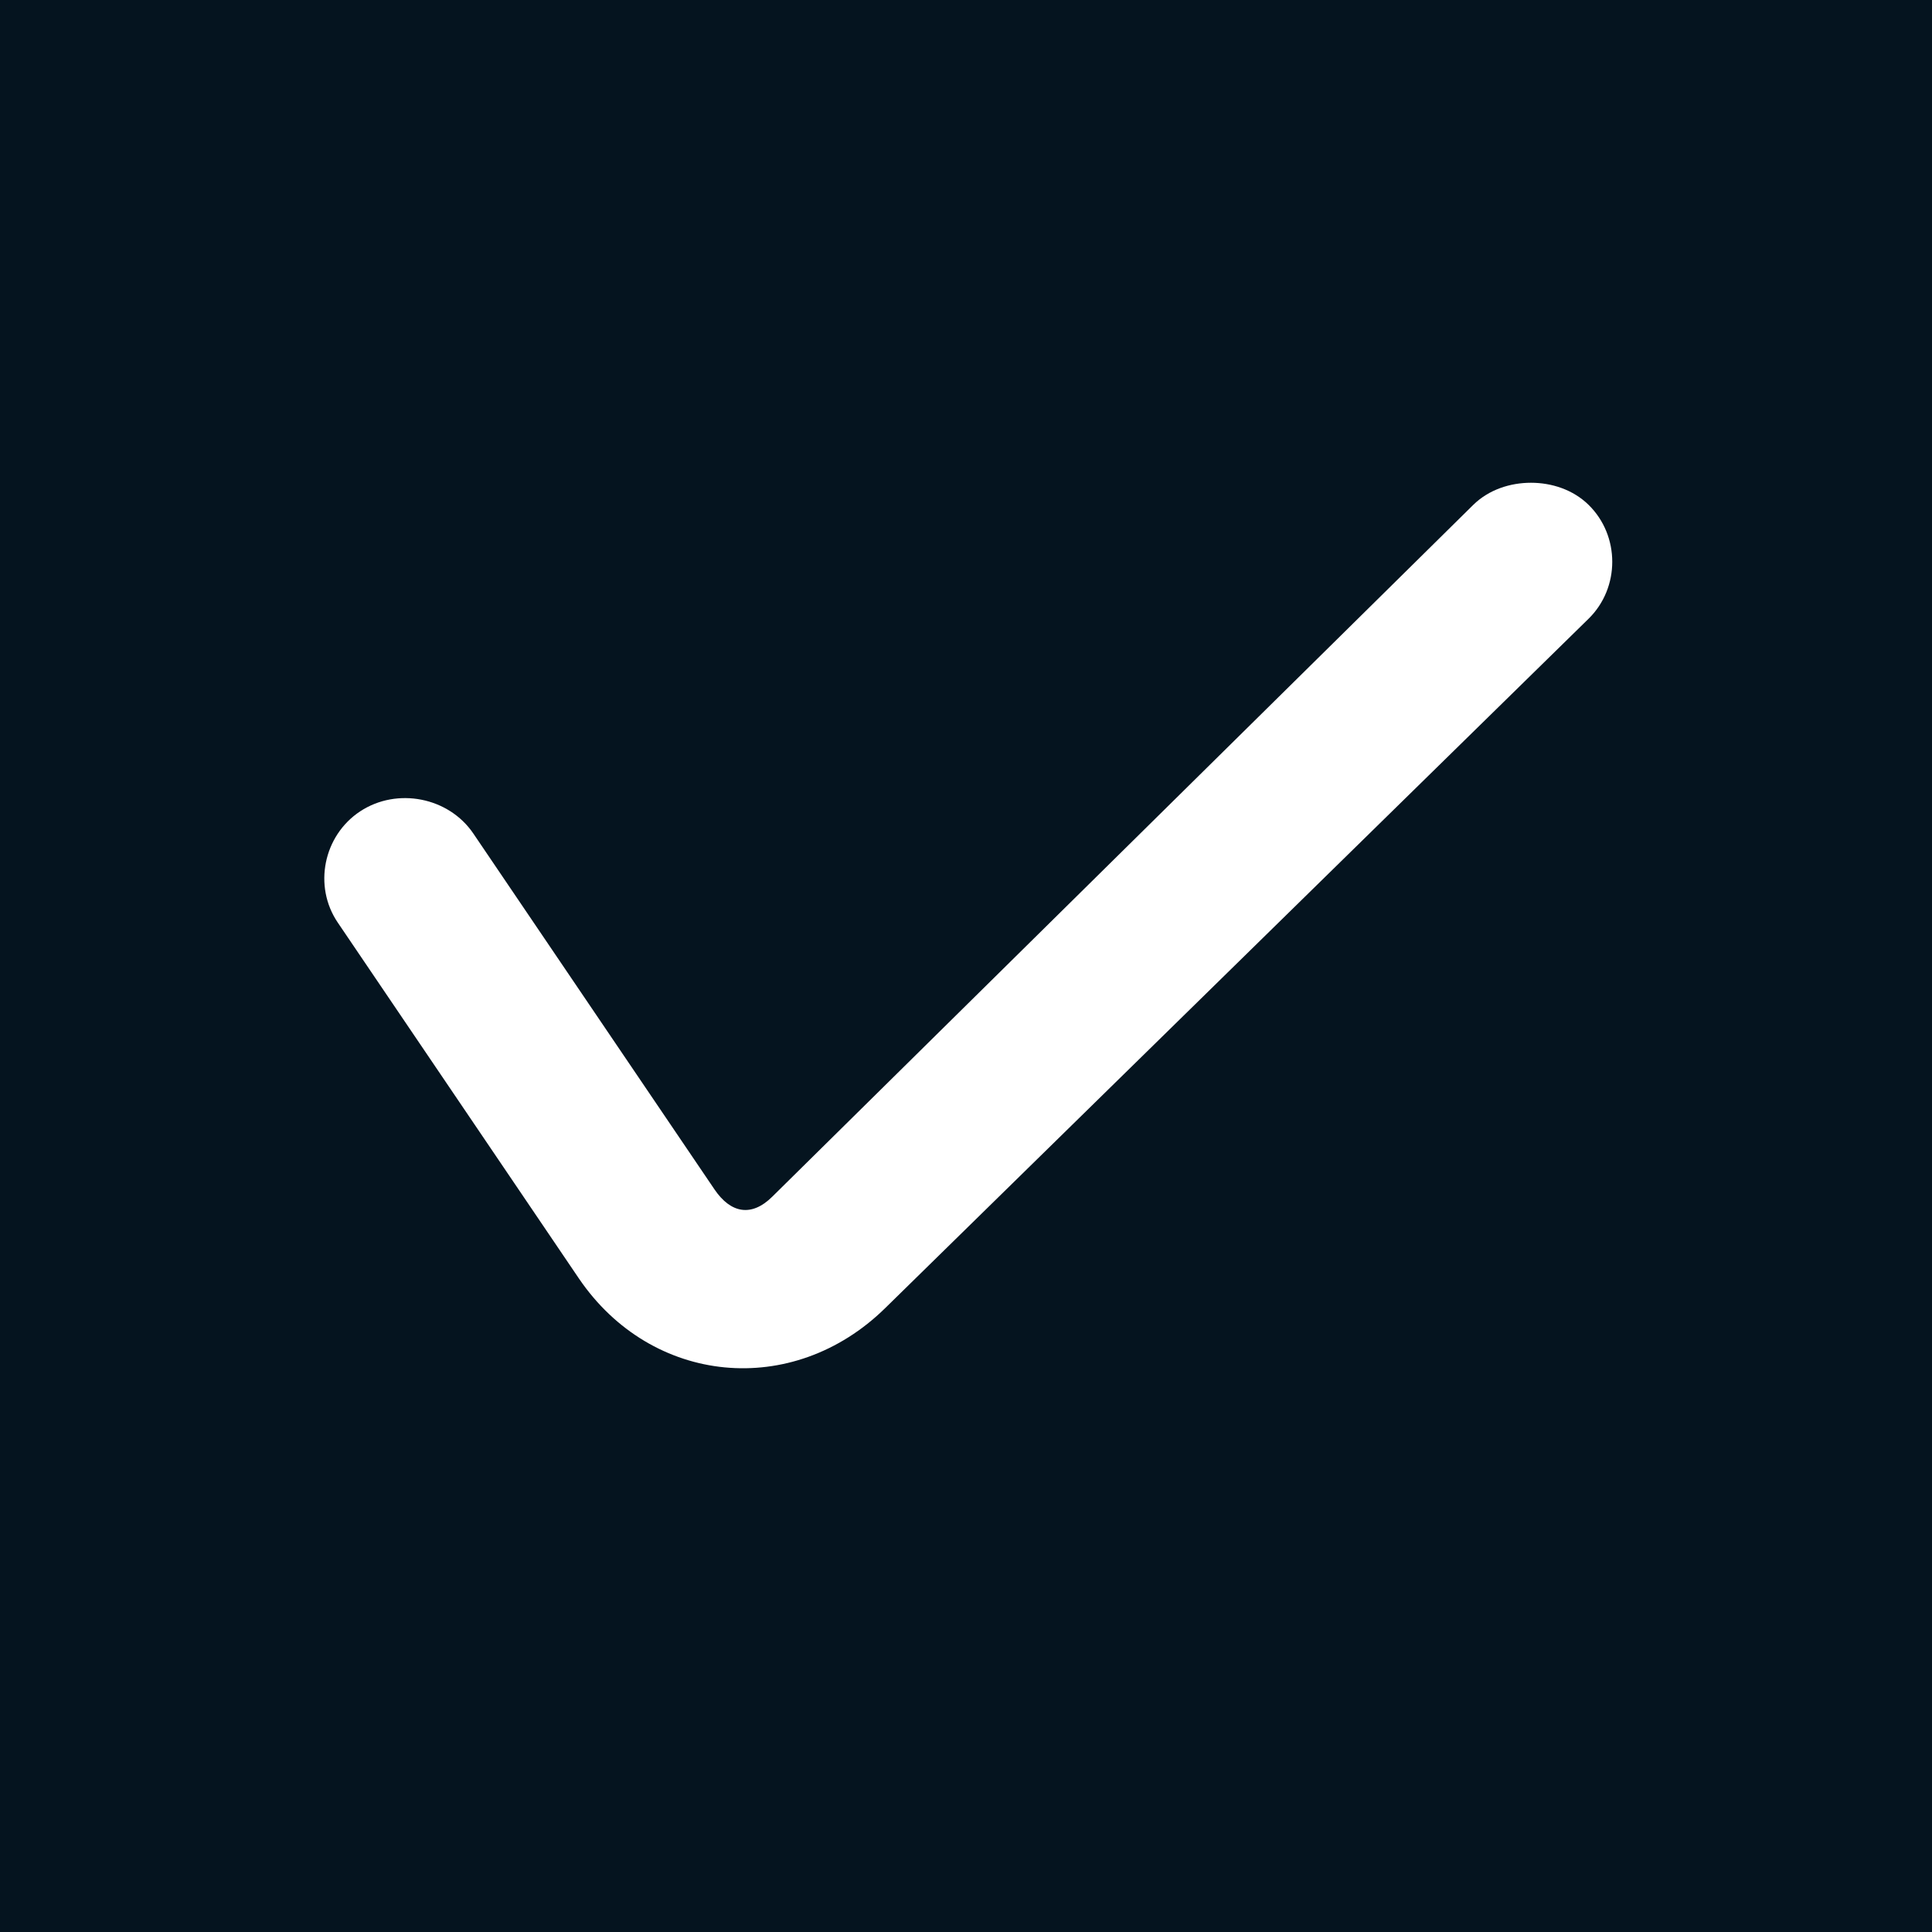
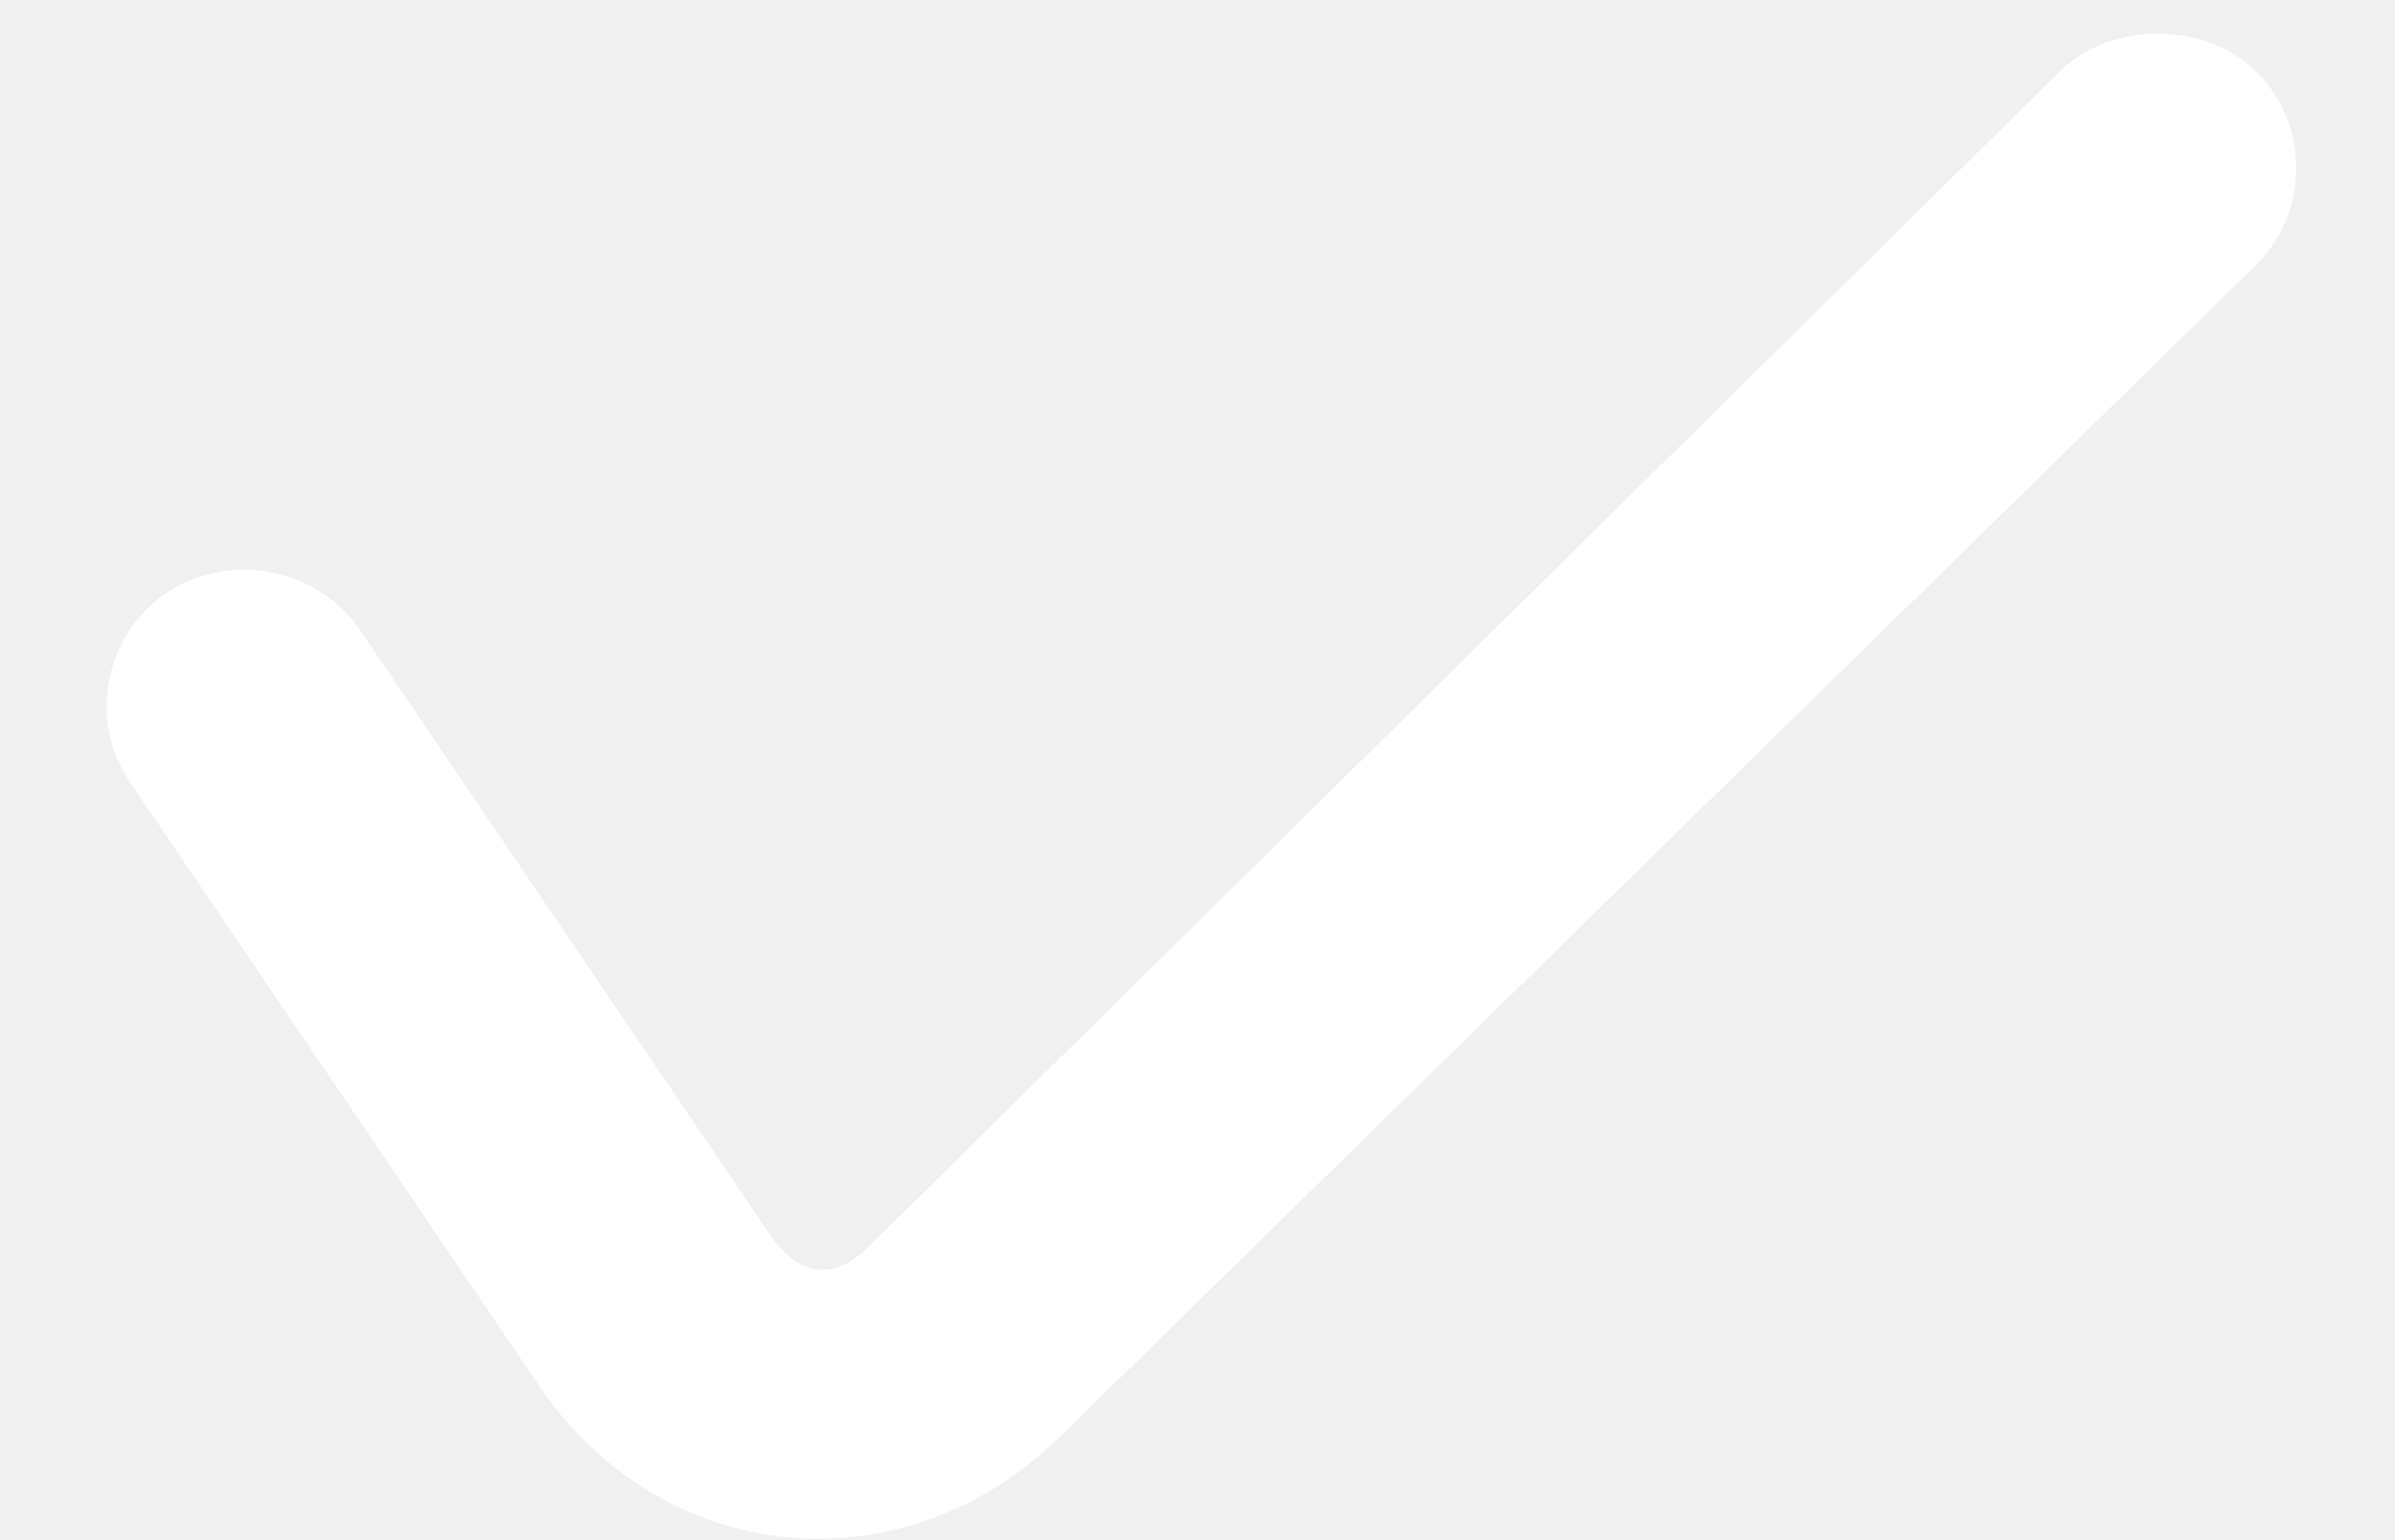
- <svg xmlns="http://www.w3.org/2000/svg" width="16" height="16" viewBox="0 0 16 16" fill="none">
-   <rect width="16" height="16" fill="#1E1E1E" />
-   <rect width="2000" height="2500" transform="translate(-1682 -147)" fill="white" />
-   <rect x="-2" y="-2" width="20" height="20" rx="4" fill="#05141f" />
-   <path d="M12.679 3.998C12.508 3.998 12.33 4.054 12.2 4.182L6.395 9.911C6.224 10.08 6.052 10.049 5.917 9.85L3.92 6.903C3.716 6.602 3.289 6.518 2.983 6.719C2.678 6.92 2.593 7.339 2.797 7.64L4.793 10.586C5.395 11.473 6.566 11.585 7.332 10.832L13.157 5.123C13.417 4.867 13.417 4.438 13.157 4.182C13.027 4.054 12.849 3.998 12.679 3.998Z" fill="white" />
+ <svg xmlns="http://www.w3.org/2000/svg" width="14" height="9" viewBox="0 0 14 9" fill="none">
+   <path d="M12.615 0.197C12.41 0.197 12.196 0.264 12.04 0.418L5.075 7.293C4.869 7.496 4.663 7.458 4.501 7.22L2.104 3.684C1.86 3.323 1.348 3.222 0.98 3.463C0.614 3.704 0.512 4.207 0.756 4.568L3.152 8.104C3.874 9.167 5.28 9.302 6.199 8.398L13.189 1.548C13.5 1.24 13.5 0.725 13.189 0.418C13.033 0.264 12.819 0.197 12.615 0.197Z" fill="white" />
</svg>
